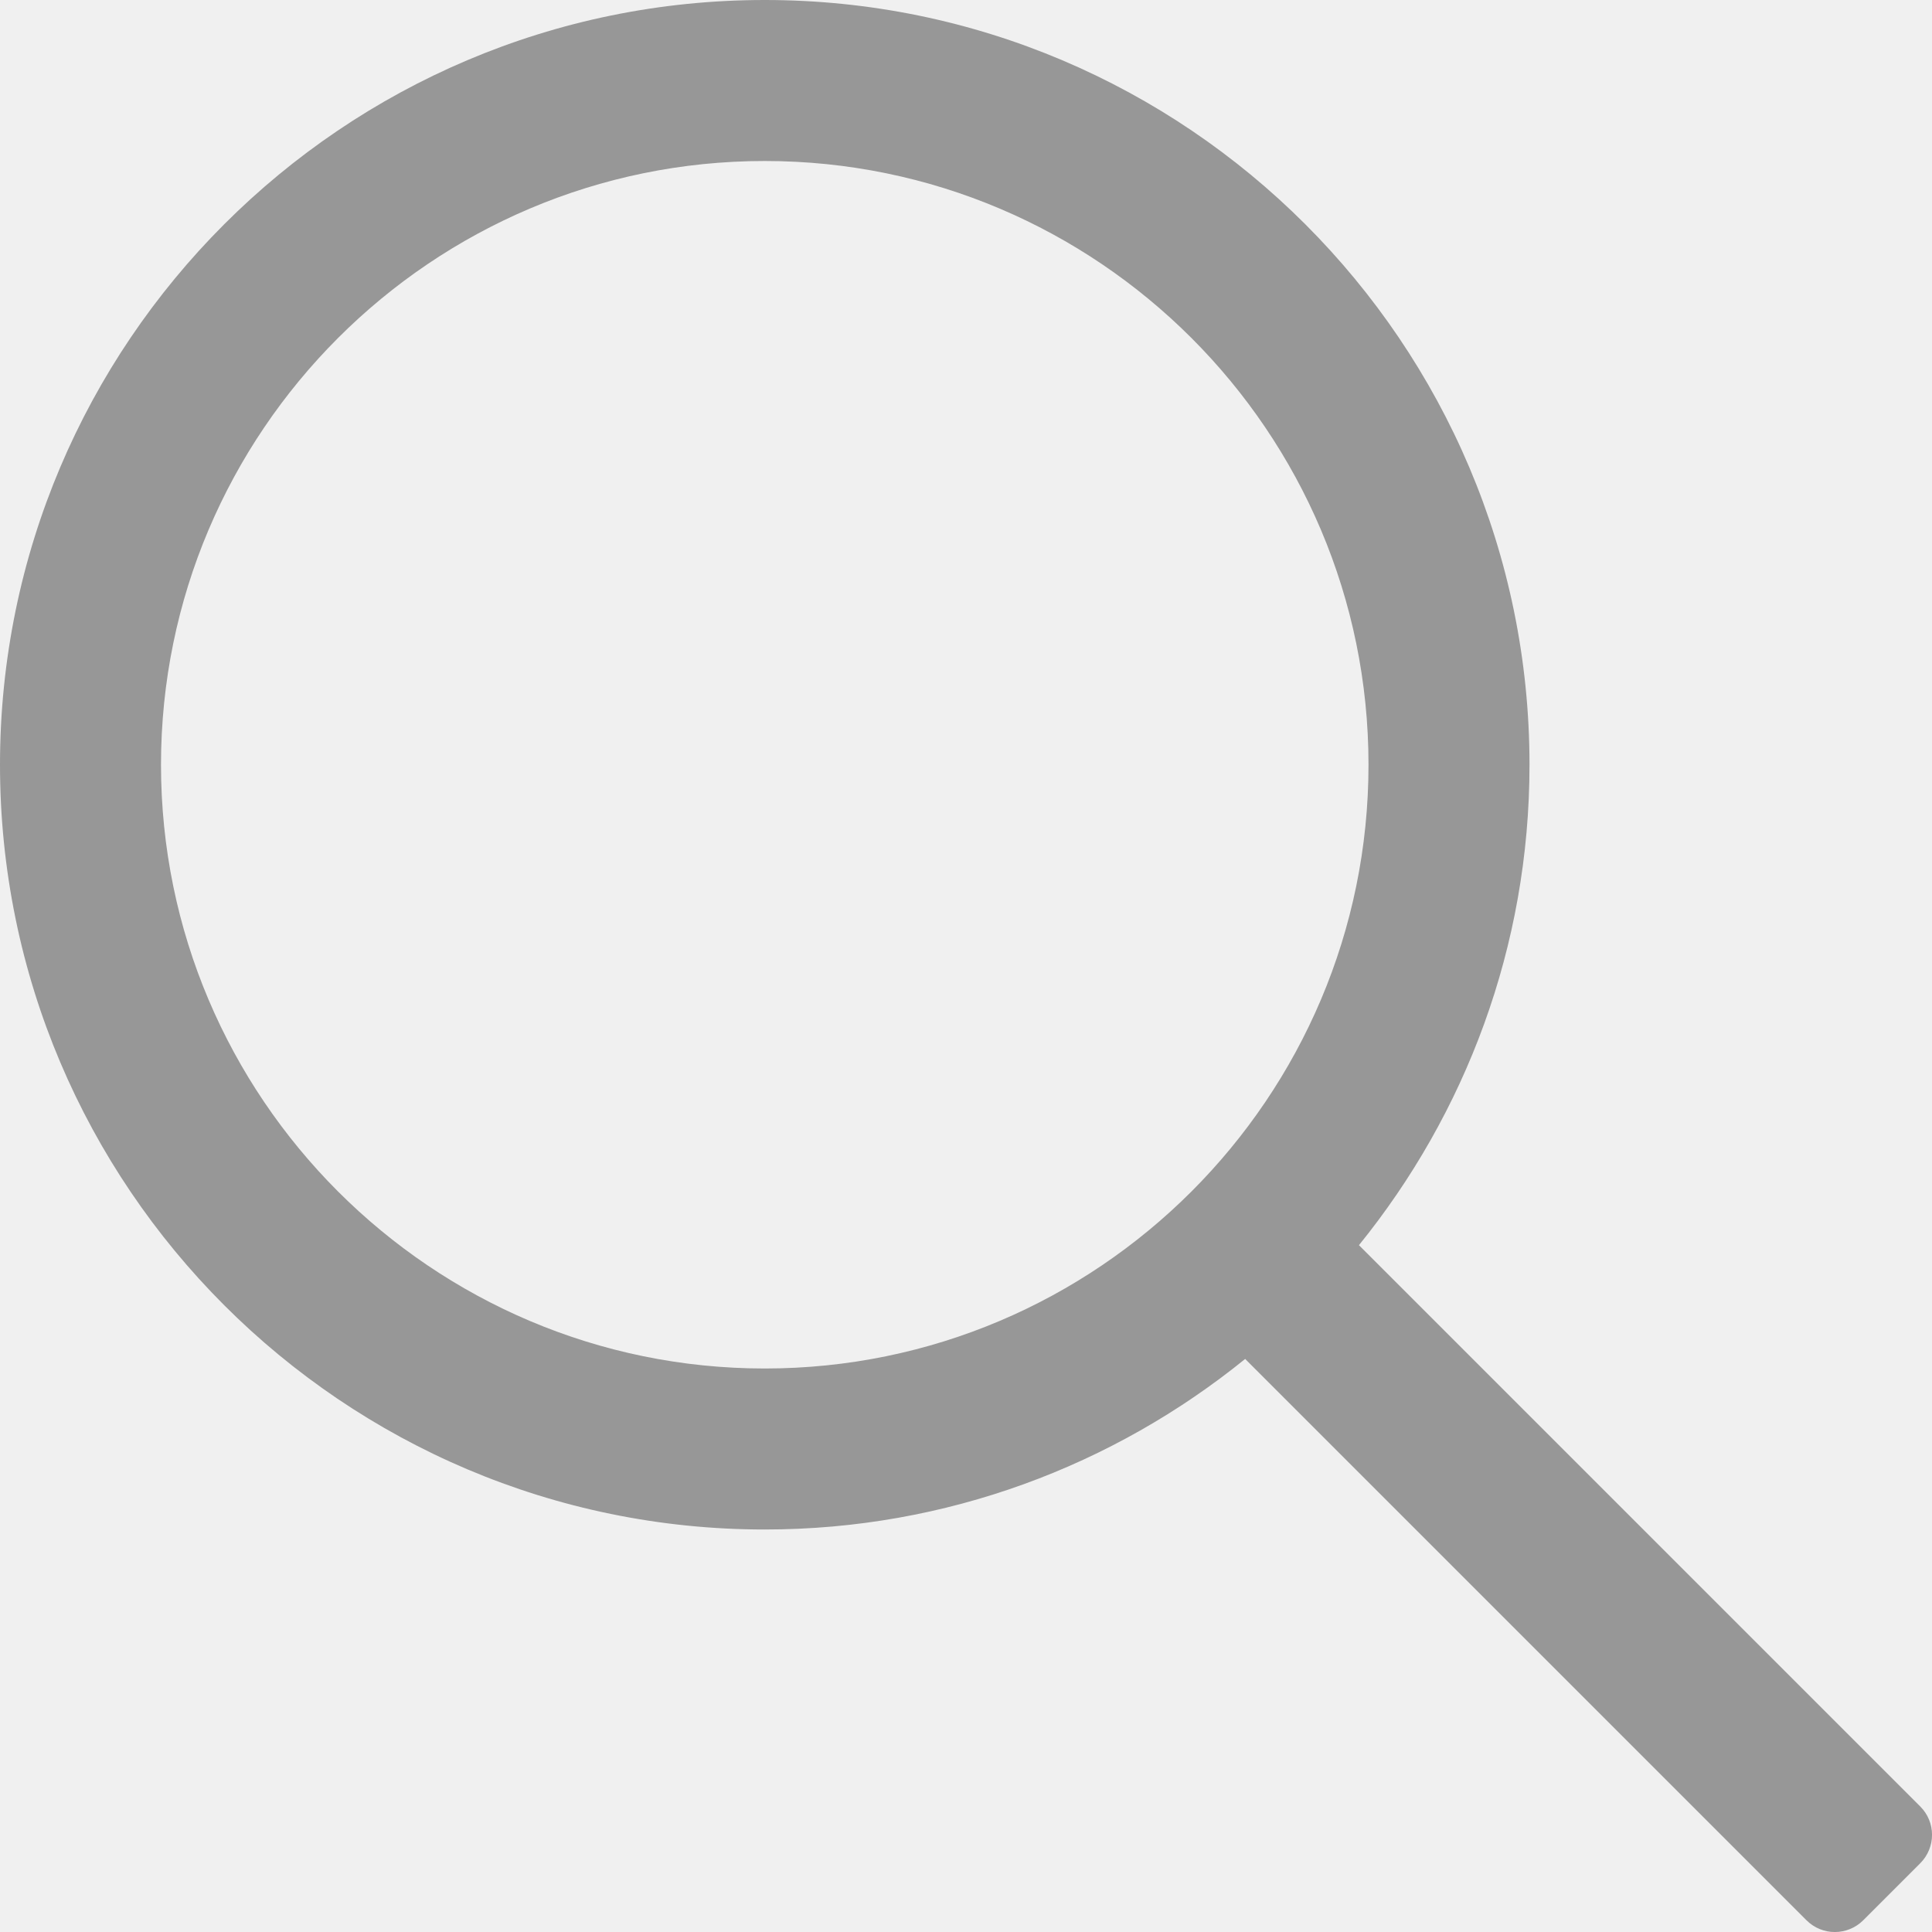
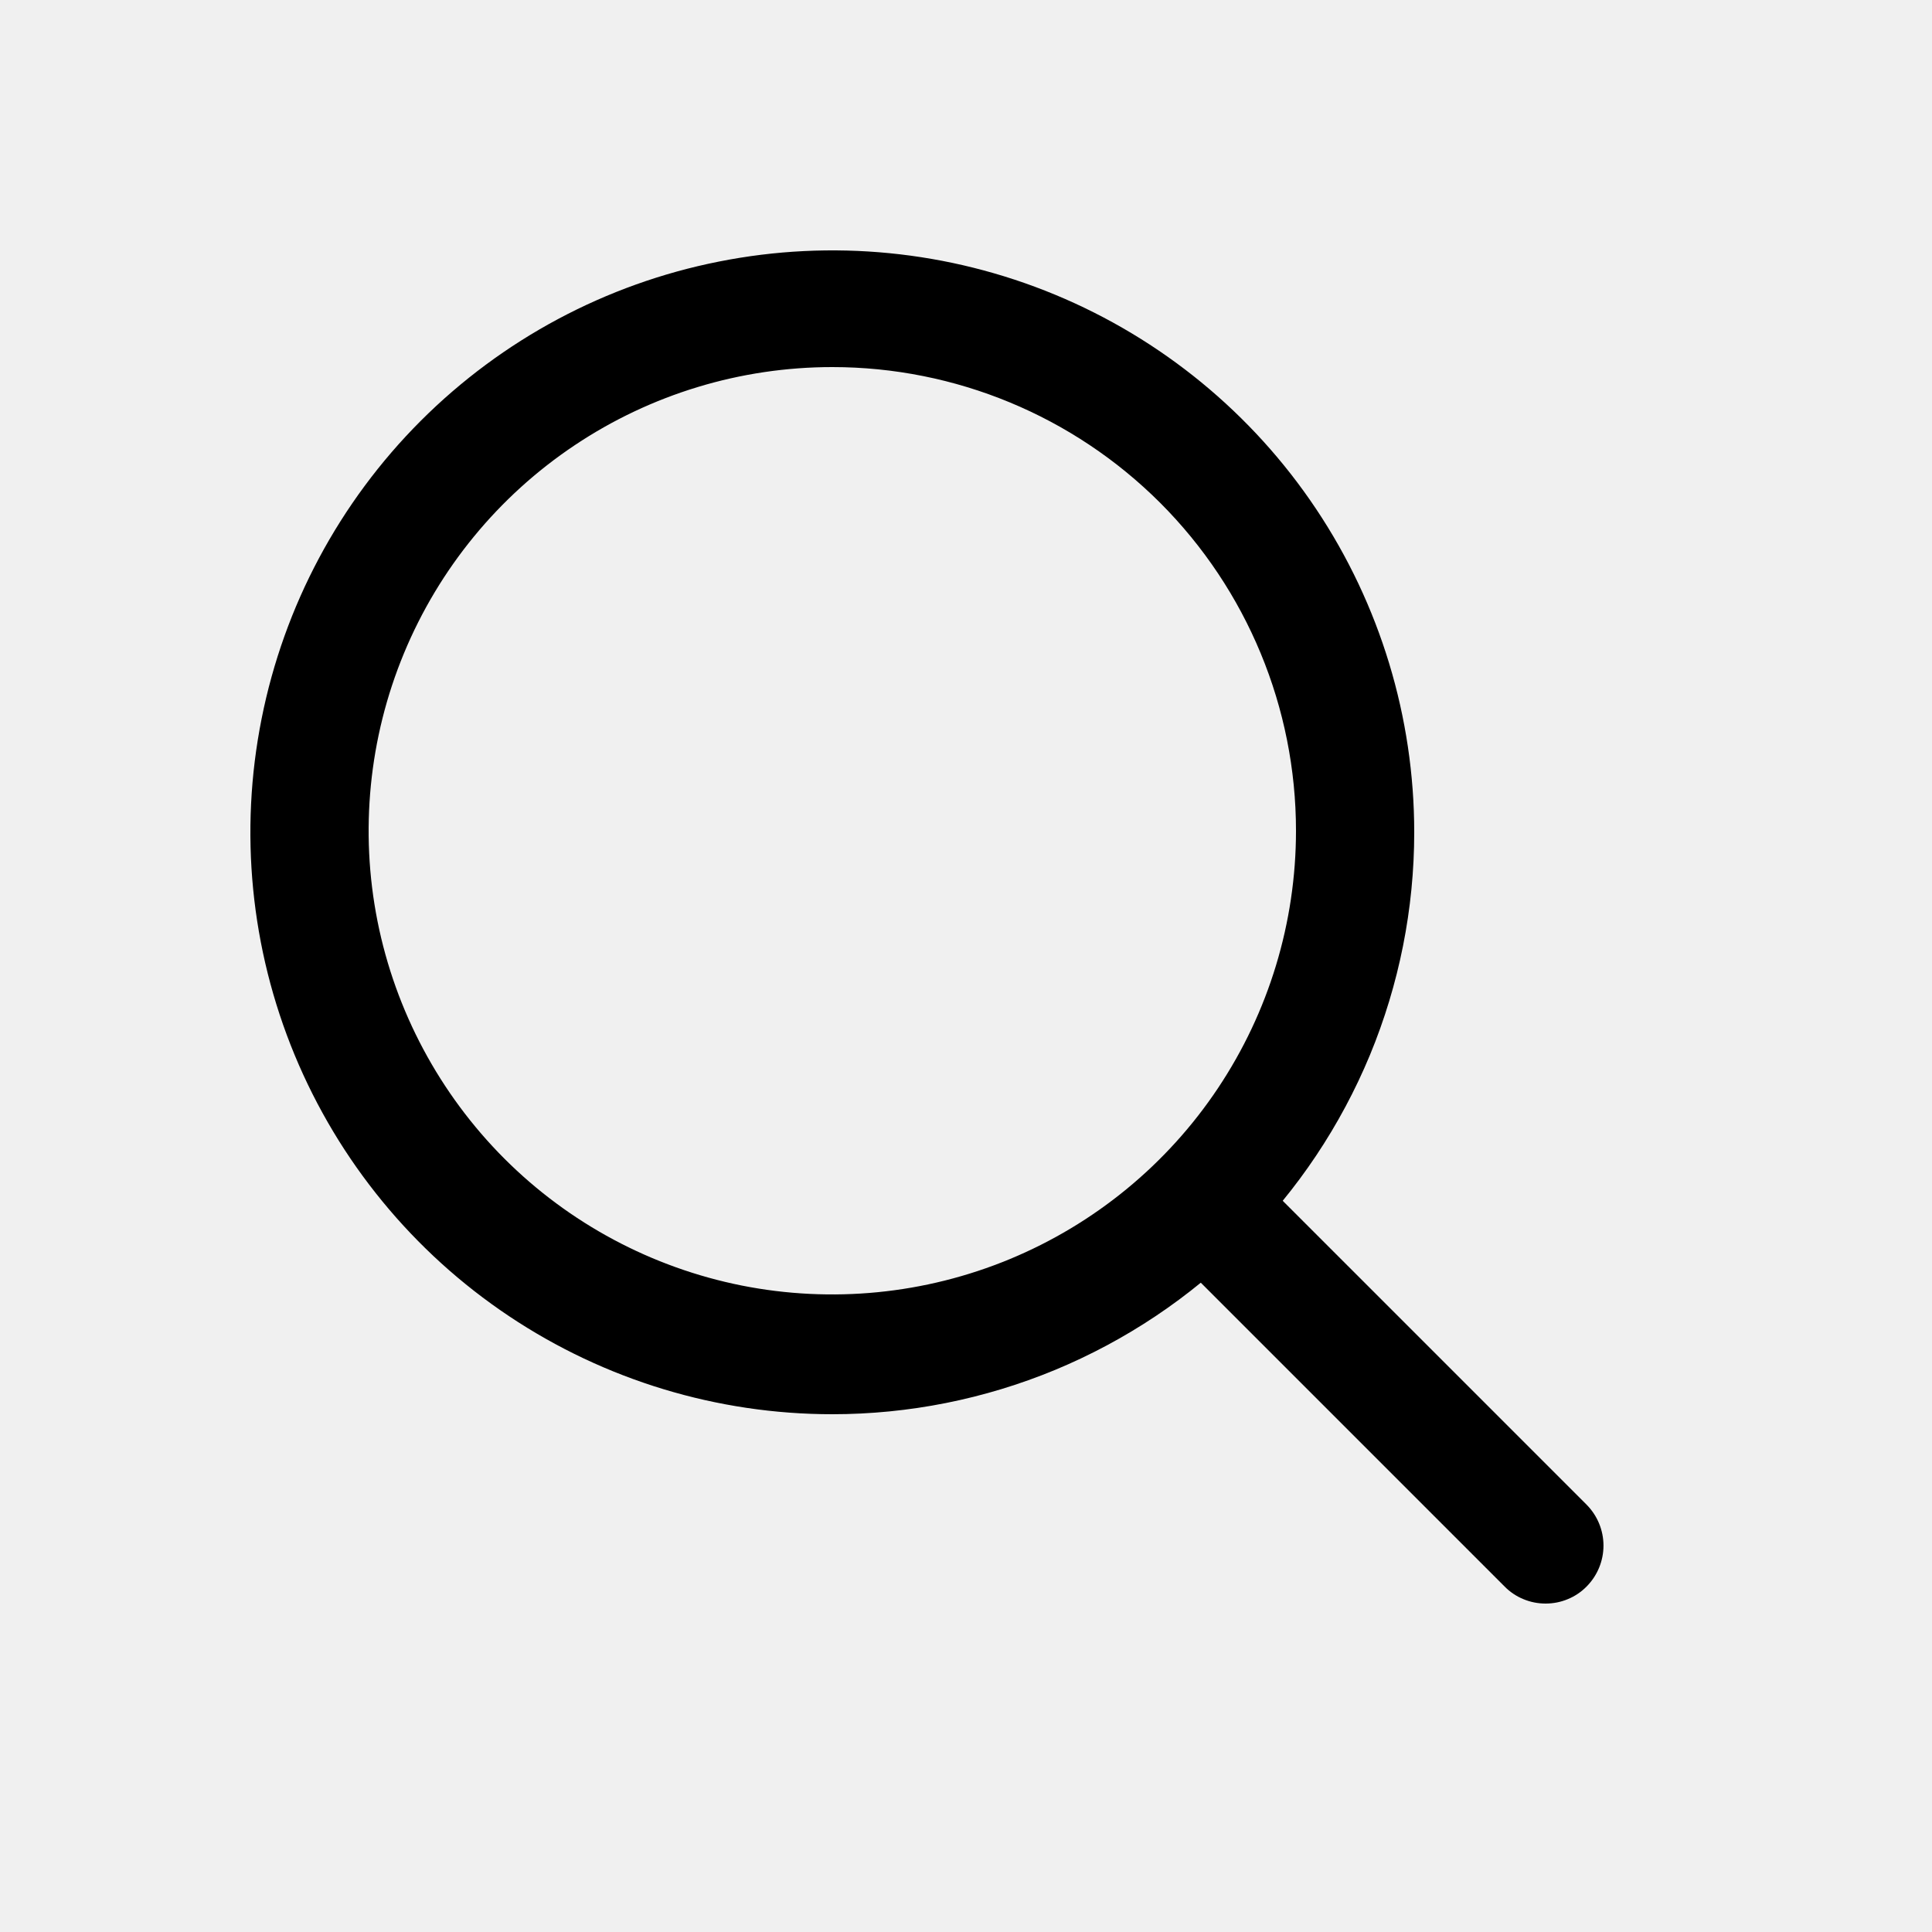
- <svg xmlns="http://www.w3.org/2000/svg" width="18" height="18" viewBox="0 0 18 18" fill="none">
-   <g clip-path="url(#clip0_3_3)">
-     <path d="M17.89 16.83L12.661 11.601C13.653 10.376 14.25 8.82 14.25 7.125C14.25 3.196 11.054 0 7.125 0C3.196 0 0 3.196 0 7.125C0 11.054 3.196 14.25 7.125 14.25C8.82 14.25 10.376 13.653 11.601 12.661L16.83 17.89C16.976 18.037 17.213 18.037 17.36 17.89L17.89 17.36C18.037 17.213 18.037 16.976 17.89 16.83ZM7.125 12.75C4.023 12.75 1.5 10.227 1.5 7.125C1.5 4.023 4.023 1.5 7.125 1.5C10.227 1.5 12.75 4.023 12.75 7.125C12.75 10.227 10.227 12.75 7.125 12.75Z" fill="#979797" />
-   </g>
-   <defs>
-     <clipPath id="clip0_3_3">
-       <rect width="18" height="18" fill="white" />
-     </clipPath>
-   </defs>
+ <svg xmlns="http://www.w3.org/2000/svg" width="30px" height="30px" viewBox="0 0 25 25" fill="none">
+   <path d="M10.77 18.3C9.281 18.3 7.825 17.858 6.587 17.031C5.348 16.204 4.383 15.027 3.813 13.652C3.243 12.276 3.094 10.762 3.385 9.301C3.675 7.84 4.392 6.499 5.445 5.445C6.499 4.392 7.84 3.675 9.301 3.385C10.762 3.094 12.276 3.243 13.652 3.813C15.027 4.383 16.204 5.348 17.031 6.587C17.858 7.825 18.3 9.281 18.3 10.77C18.3 11.759 18.105 12.738 17.727 13.652C17.348 14.565 16.794 15.395 16.095 16.095C15.395 16.794 14.565 17.348 13.652 17.727C12.738 18.105 11.759 18.3 10.77 18.3ZM10.77 4.75C9.583 4.75 8.423 5.102 7.437 5.761C6.45 6.42 5.681 7.358 5.227 8.454C4.773 9.55 4.654 10.757 4.885 11.921C5.117 13.084 5.688 14.153 6.527 14.993C7.366 15.832 8.436 16.403 9.599 16.635C10.763 16.866 11.97 16.747 13.066 16.293C14.162 15.839 15.1 15.07 15.759 14.083C16.418 13.097 16.77 11.937 16.77 10.75C16.77 9.159 16.138 7.633 15.013 6.507C13.887 5.382 12.361 4.75 10.77 4.75Z" fill="#000000" />
+   <path d="M20 20.75C19.901 20.75 19.804 20.731 19.713 20.693C19.622 20.656 19.539 20.6 19.47 20.53L15.34 16.4C15.207 16.258 15.135 16.07 15.139 15.875C15.142 15.681 15.221 15.496 15.358 15.358C15.496 15.221 15.681 15.142 15.876 15.139C16.07 15.135 16.258 15.207 16.4 15.34L20.53 19.47C20.67 19.611 20.749 19.801 20.749 20C20.749 20.199 20.67 20.389 20.53 20.53C20.461 20.6 20.378 20.656 20.287 20.693C20.196 20.731 20.099 20.75 20 20.75Z" fill="#000000" />
</svg>
